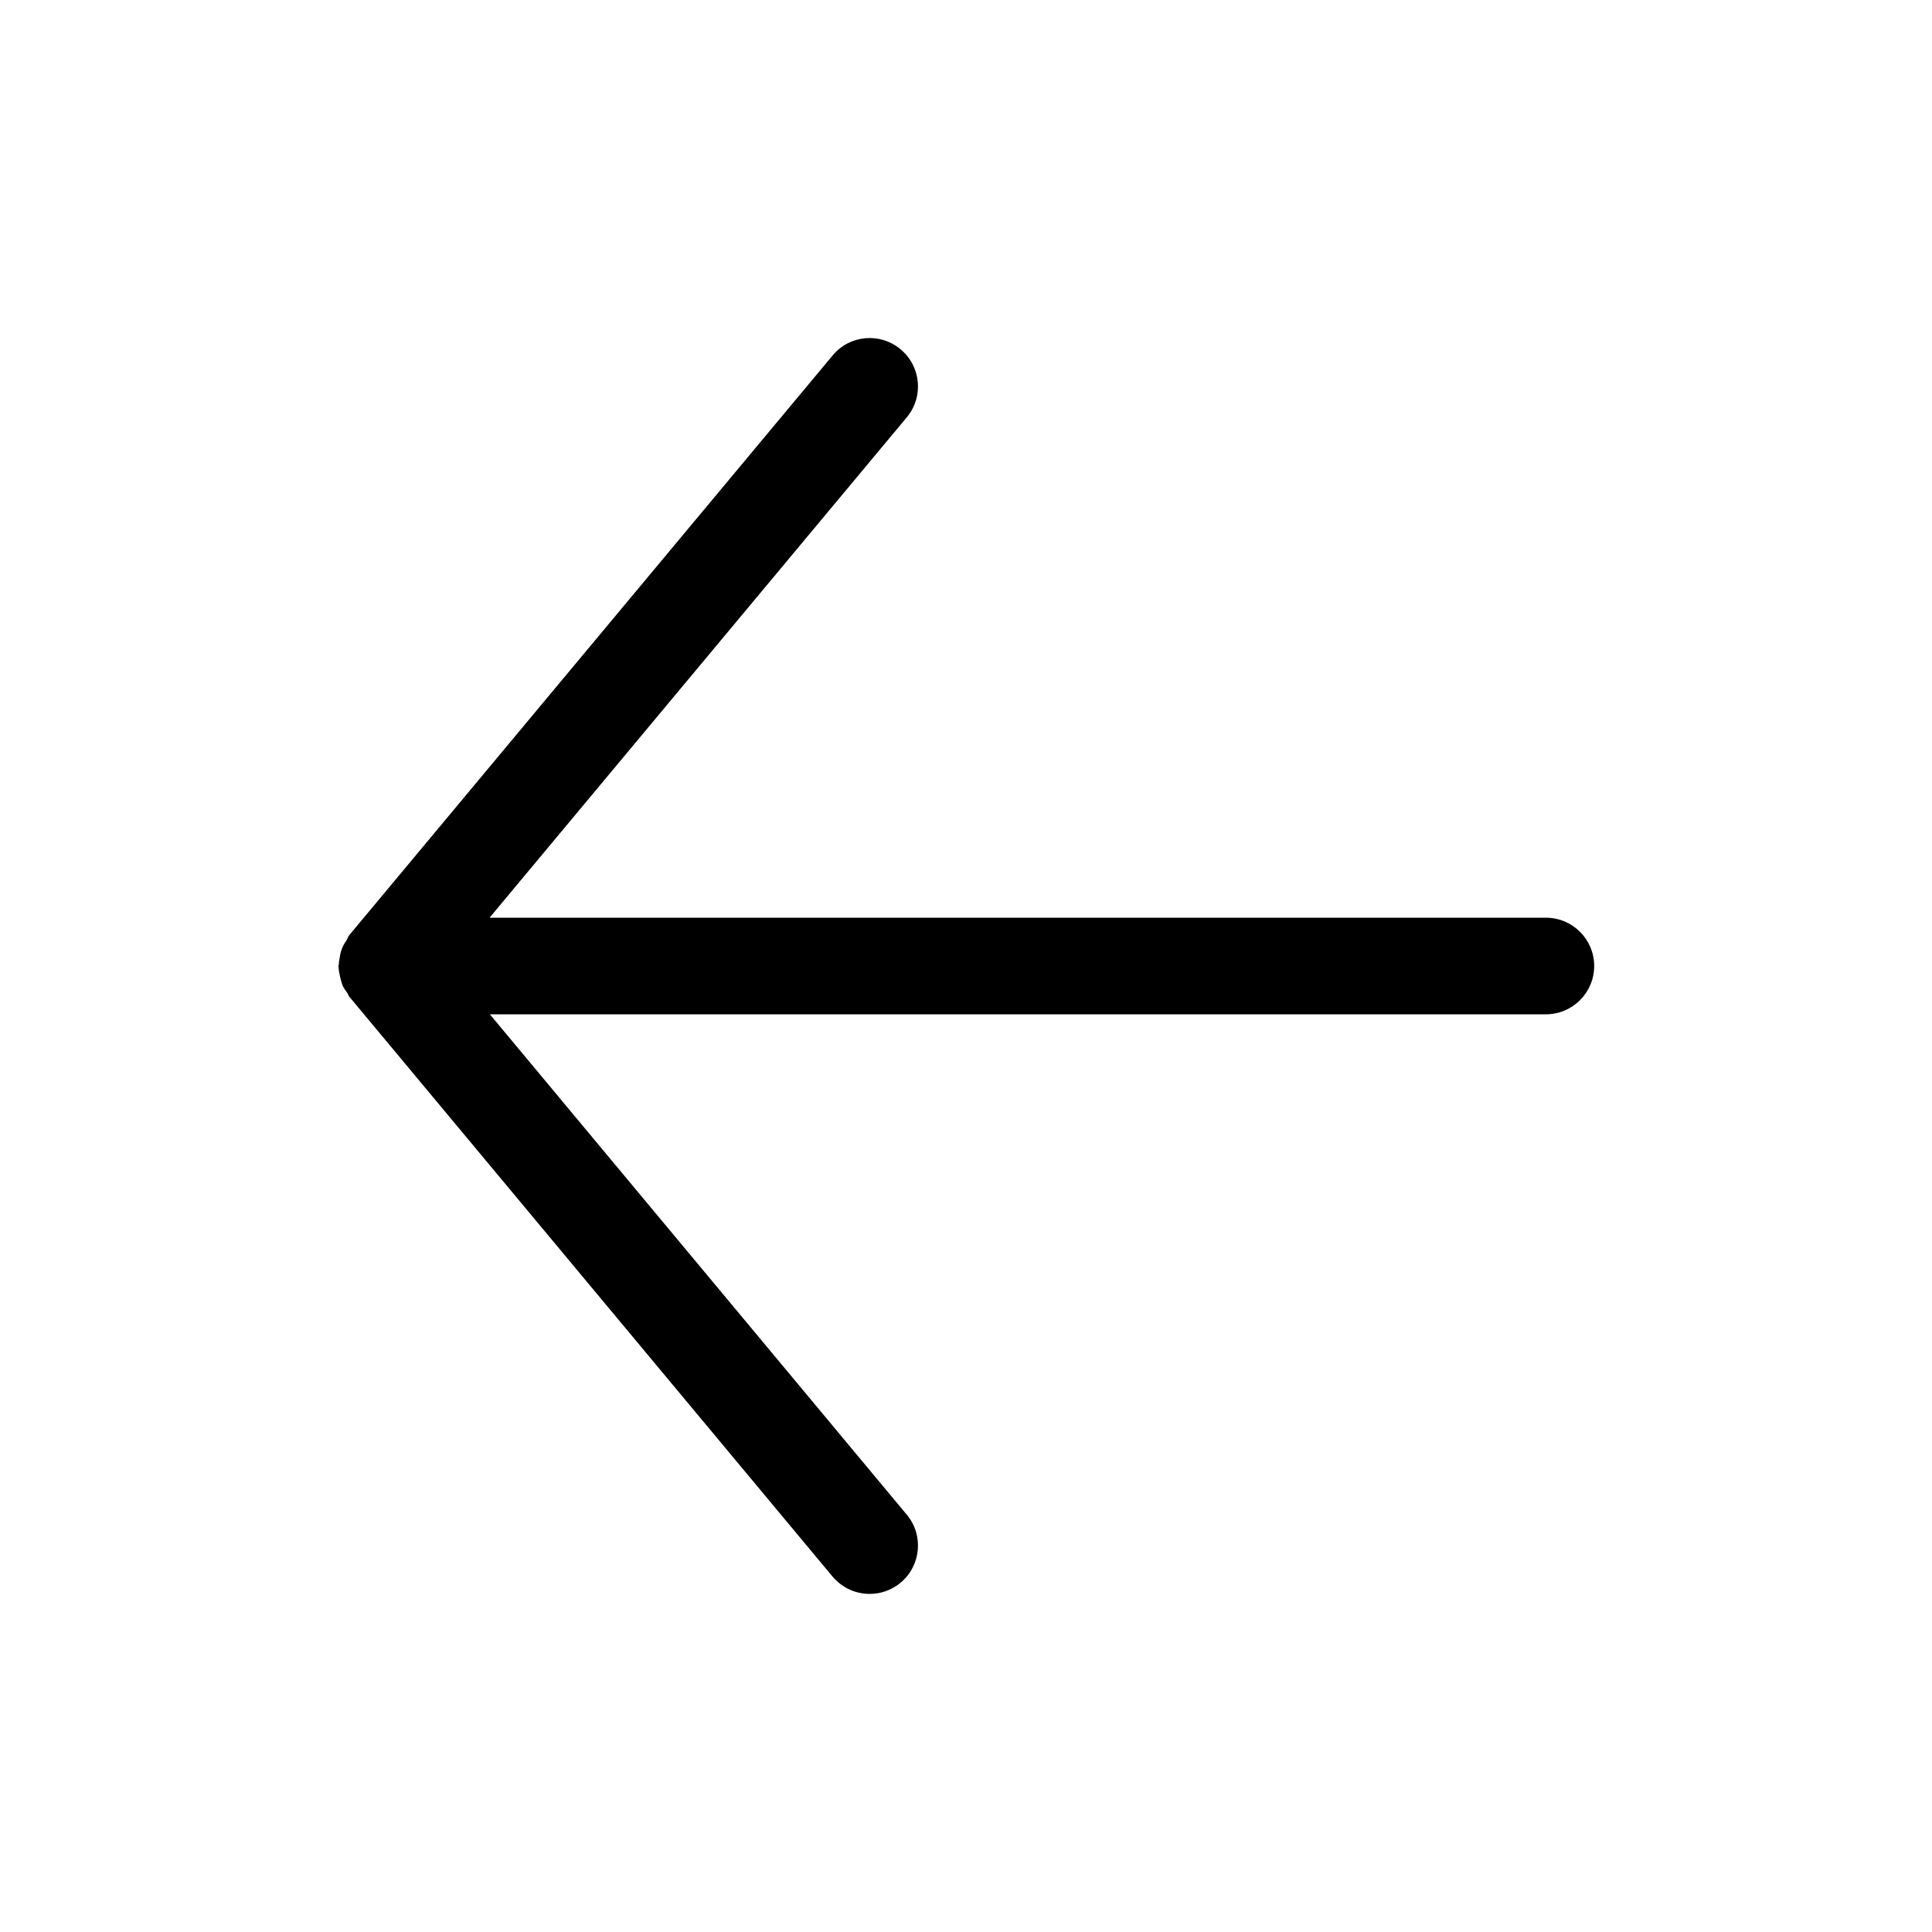
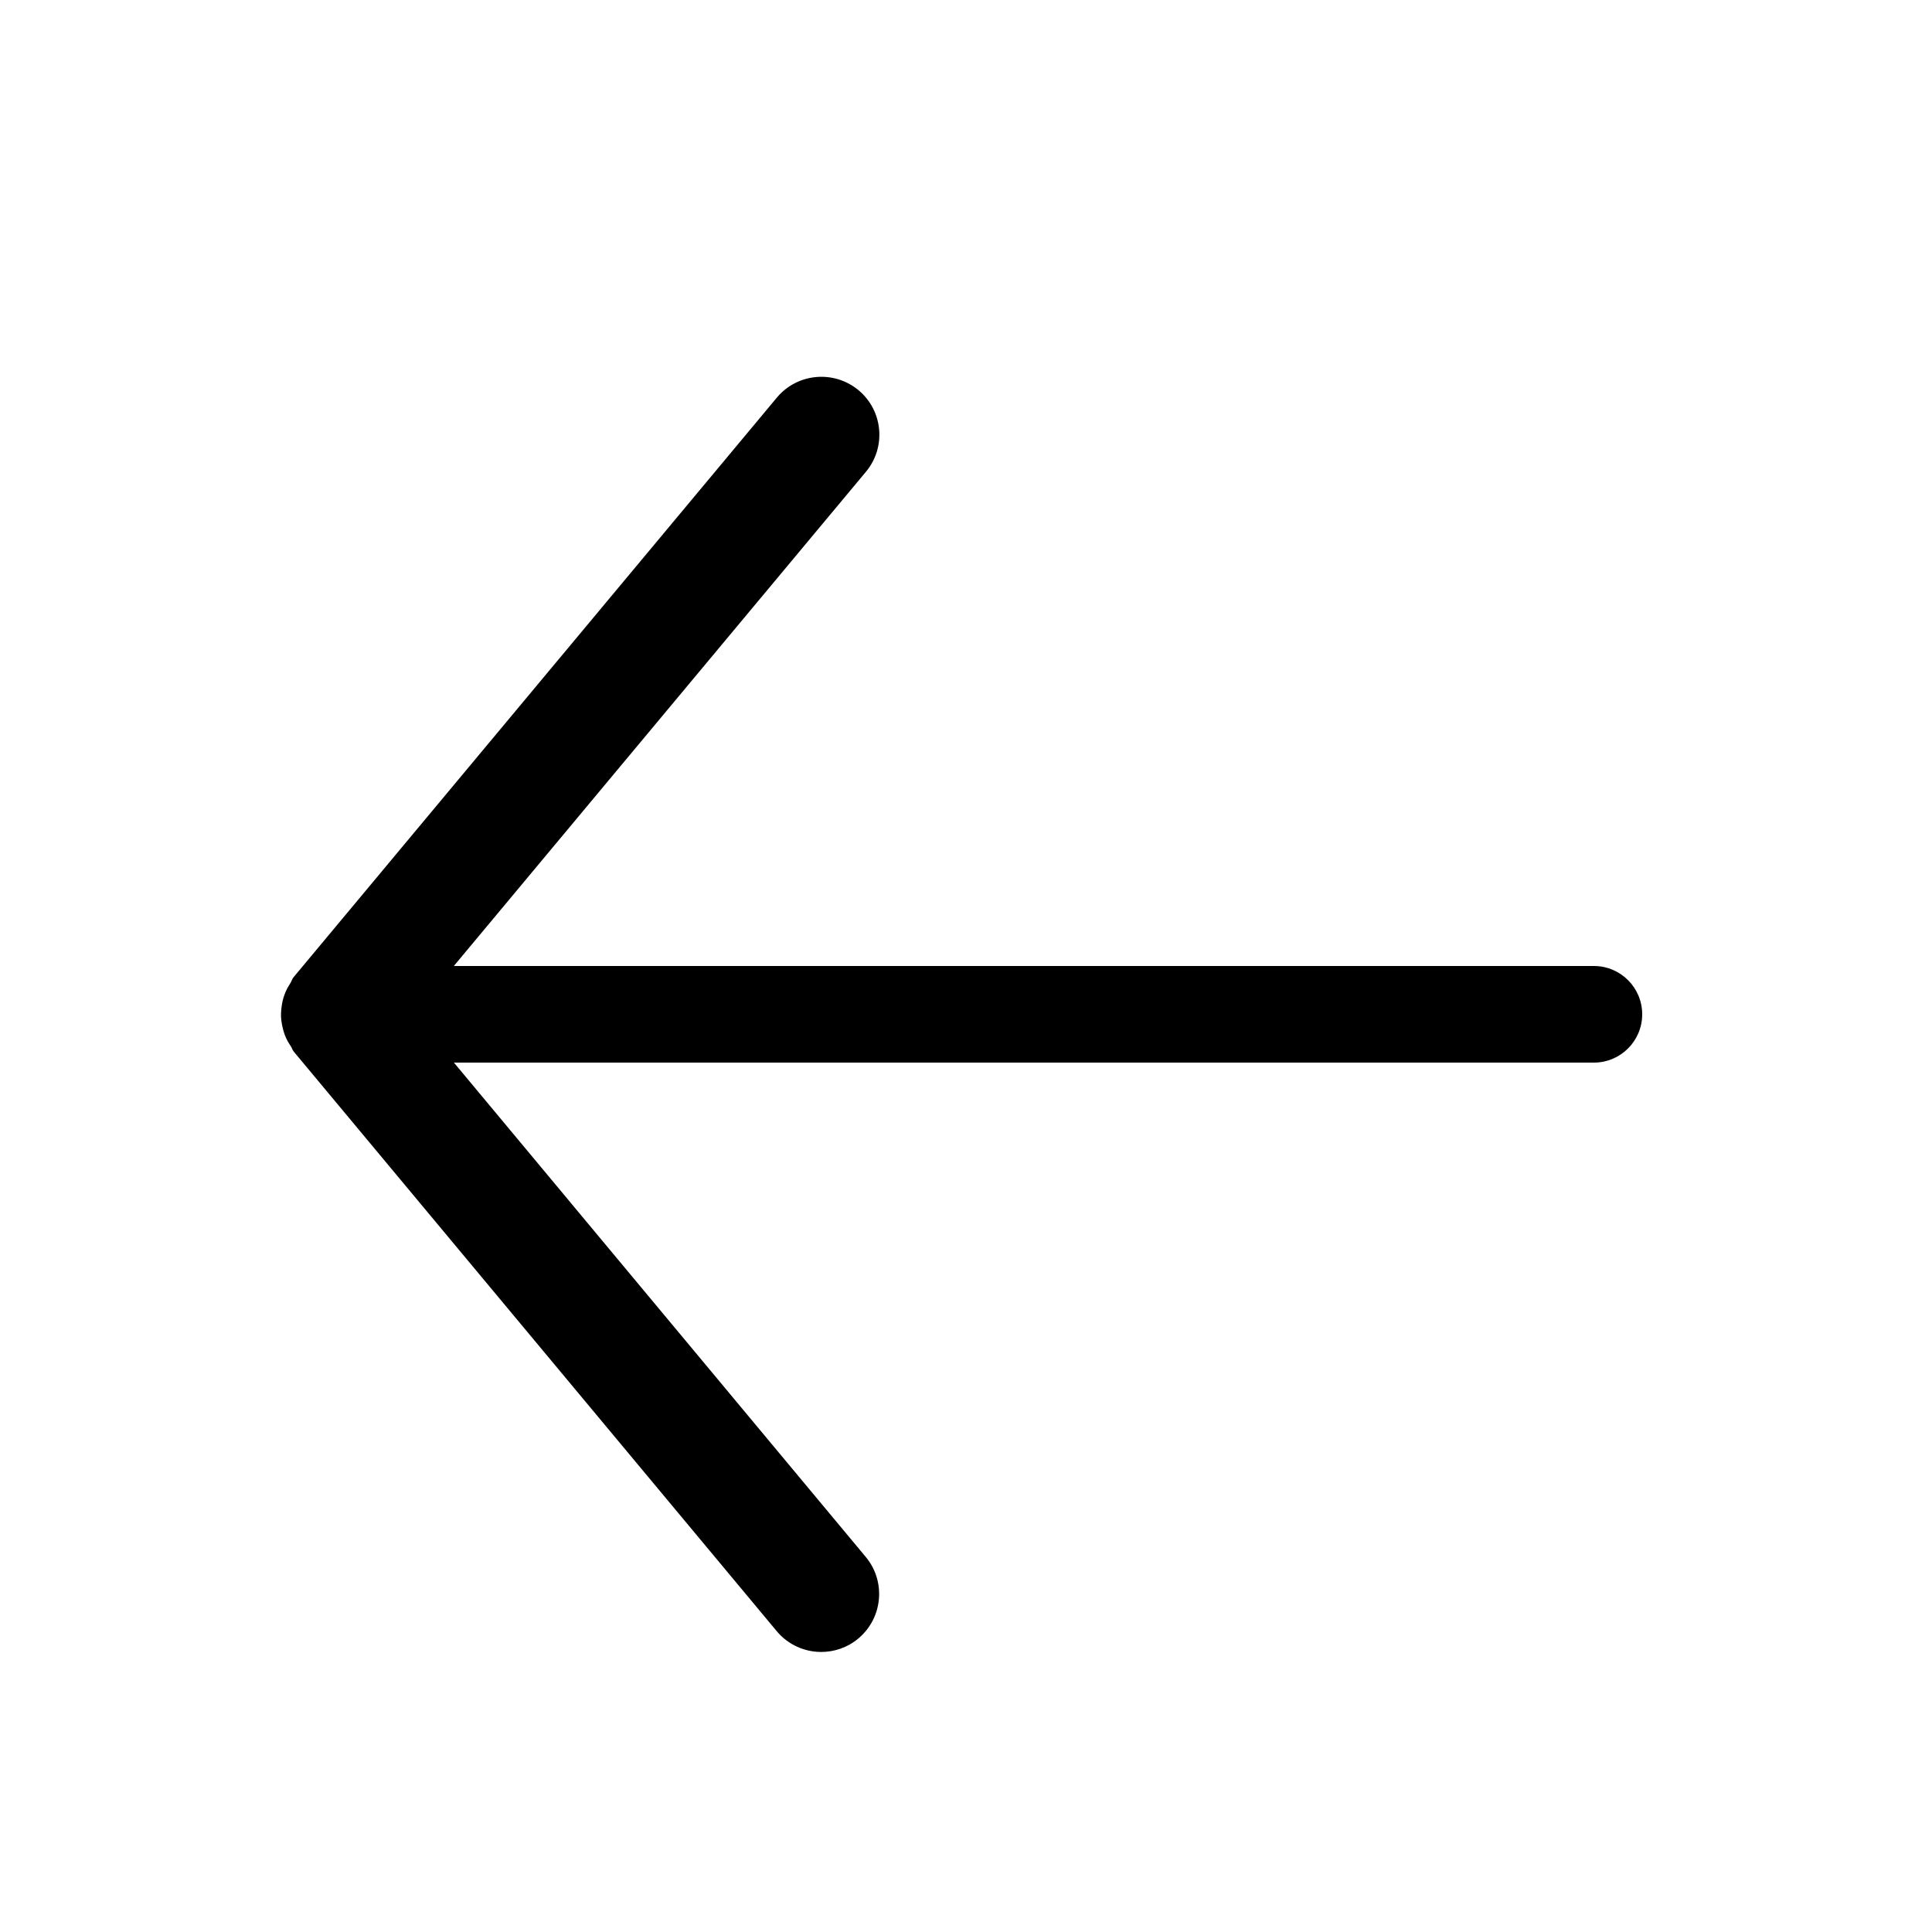
<svg xmlns="http://www.w3.org/2000/svg" version="1.1" id="Layer_1" x="0px" y="0px" viewBox="0 0 20 20" style="enable-background:new 0 0 20 20;" xml:space="preserve">
-   <path d="M16.003,9.5H5.068l4.319-5.18C9.564,4.108,9.535,3.793,9.323,3.616C9.11,3.438,8.795,3.467,8.619,3.68  l-5.003,6C3.602,9.697,3.597,9.719,3.585,9.737C3.574,9.755,3.562,9.771,3.553,9.79  C3.548,9.801,3.543,9.811,3.539,9.823C3.526,9.855,3.52,9.887,3.515,9.921c-0.003,0.019-0.007,0.038-0.007,0.058  C3.507,9.986,3.503,9.992,3.503,10c0,0.004,0.002,0.008,0.002,0.012c0.001,0.033,0.008,0.064,0.015,0.097  c0.005,0.021,0.009,0.04,0.016,0.06c0.004,0.011,0.006,0.023,0.011,0.034c0.013,0.029,0.032,0.053,0.05,0.079  c0.008,0.012,0.011,0.027,0.021,0.038l5,6C8.718,16.439,8.86,16.5,9.003,16.5c0.113,0,0.226-0.038,0.32-0.116  c0.212-0.177,0.241-0.492,0.064-0.704L5.071,10.5h10.932c0.276,0,0.5-0.224,0.5-0.5S16.279,9.5,16.003,9.5z" />
+   <path d="M16.5,10H4.698l4.266-5.116c0.212-0.254,0.178-0.633-0.077-0.845C8.632,3.828,8.254,3.862,8.042,4.116  l-5.003,6c-0.016,0.019-0.021,0.043-0.034,0.063c-0.02,0.031-0.037,0.061-0.051,0.095  c-0.017,0.04-0.028,0.08-0.035,0.121c-0.006,0.033-0.009,0.065-0.01,0.098c-0.001,0.044,0.004,0.085,0.013,0.128  c0.007,0.033,0.015,0.063,0.027,0.095c0.016,0.042,0.037,0.079,0.063,0.117c0.011,0.017,0.015,0.036,0.028,0.052  l5,6c0.119,0.143,0.29,0.216,0.461,0.216c0.135,0,0.272-0.045,0.384-0.139  c0.254-0.212,0.289-0.591,0.077-0.845L4.699,11H16.5c0.276,0,0.5-0.224,0.5-0.5S16.776,10,16.5,10z" />
</svg>
